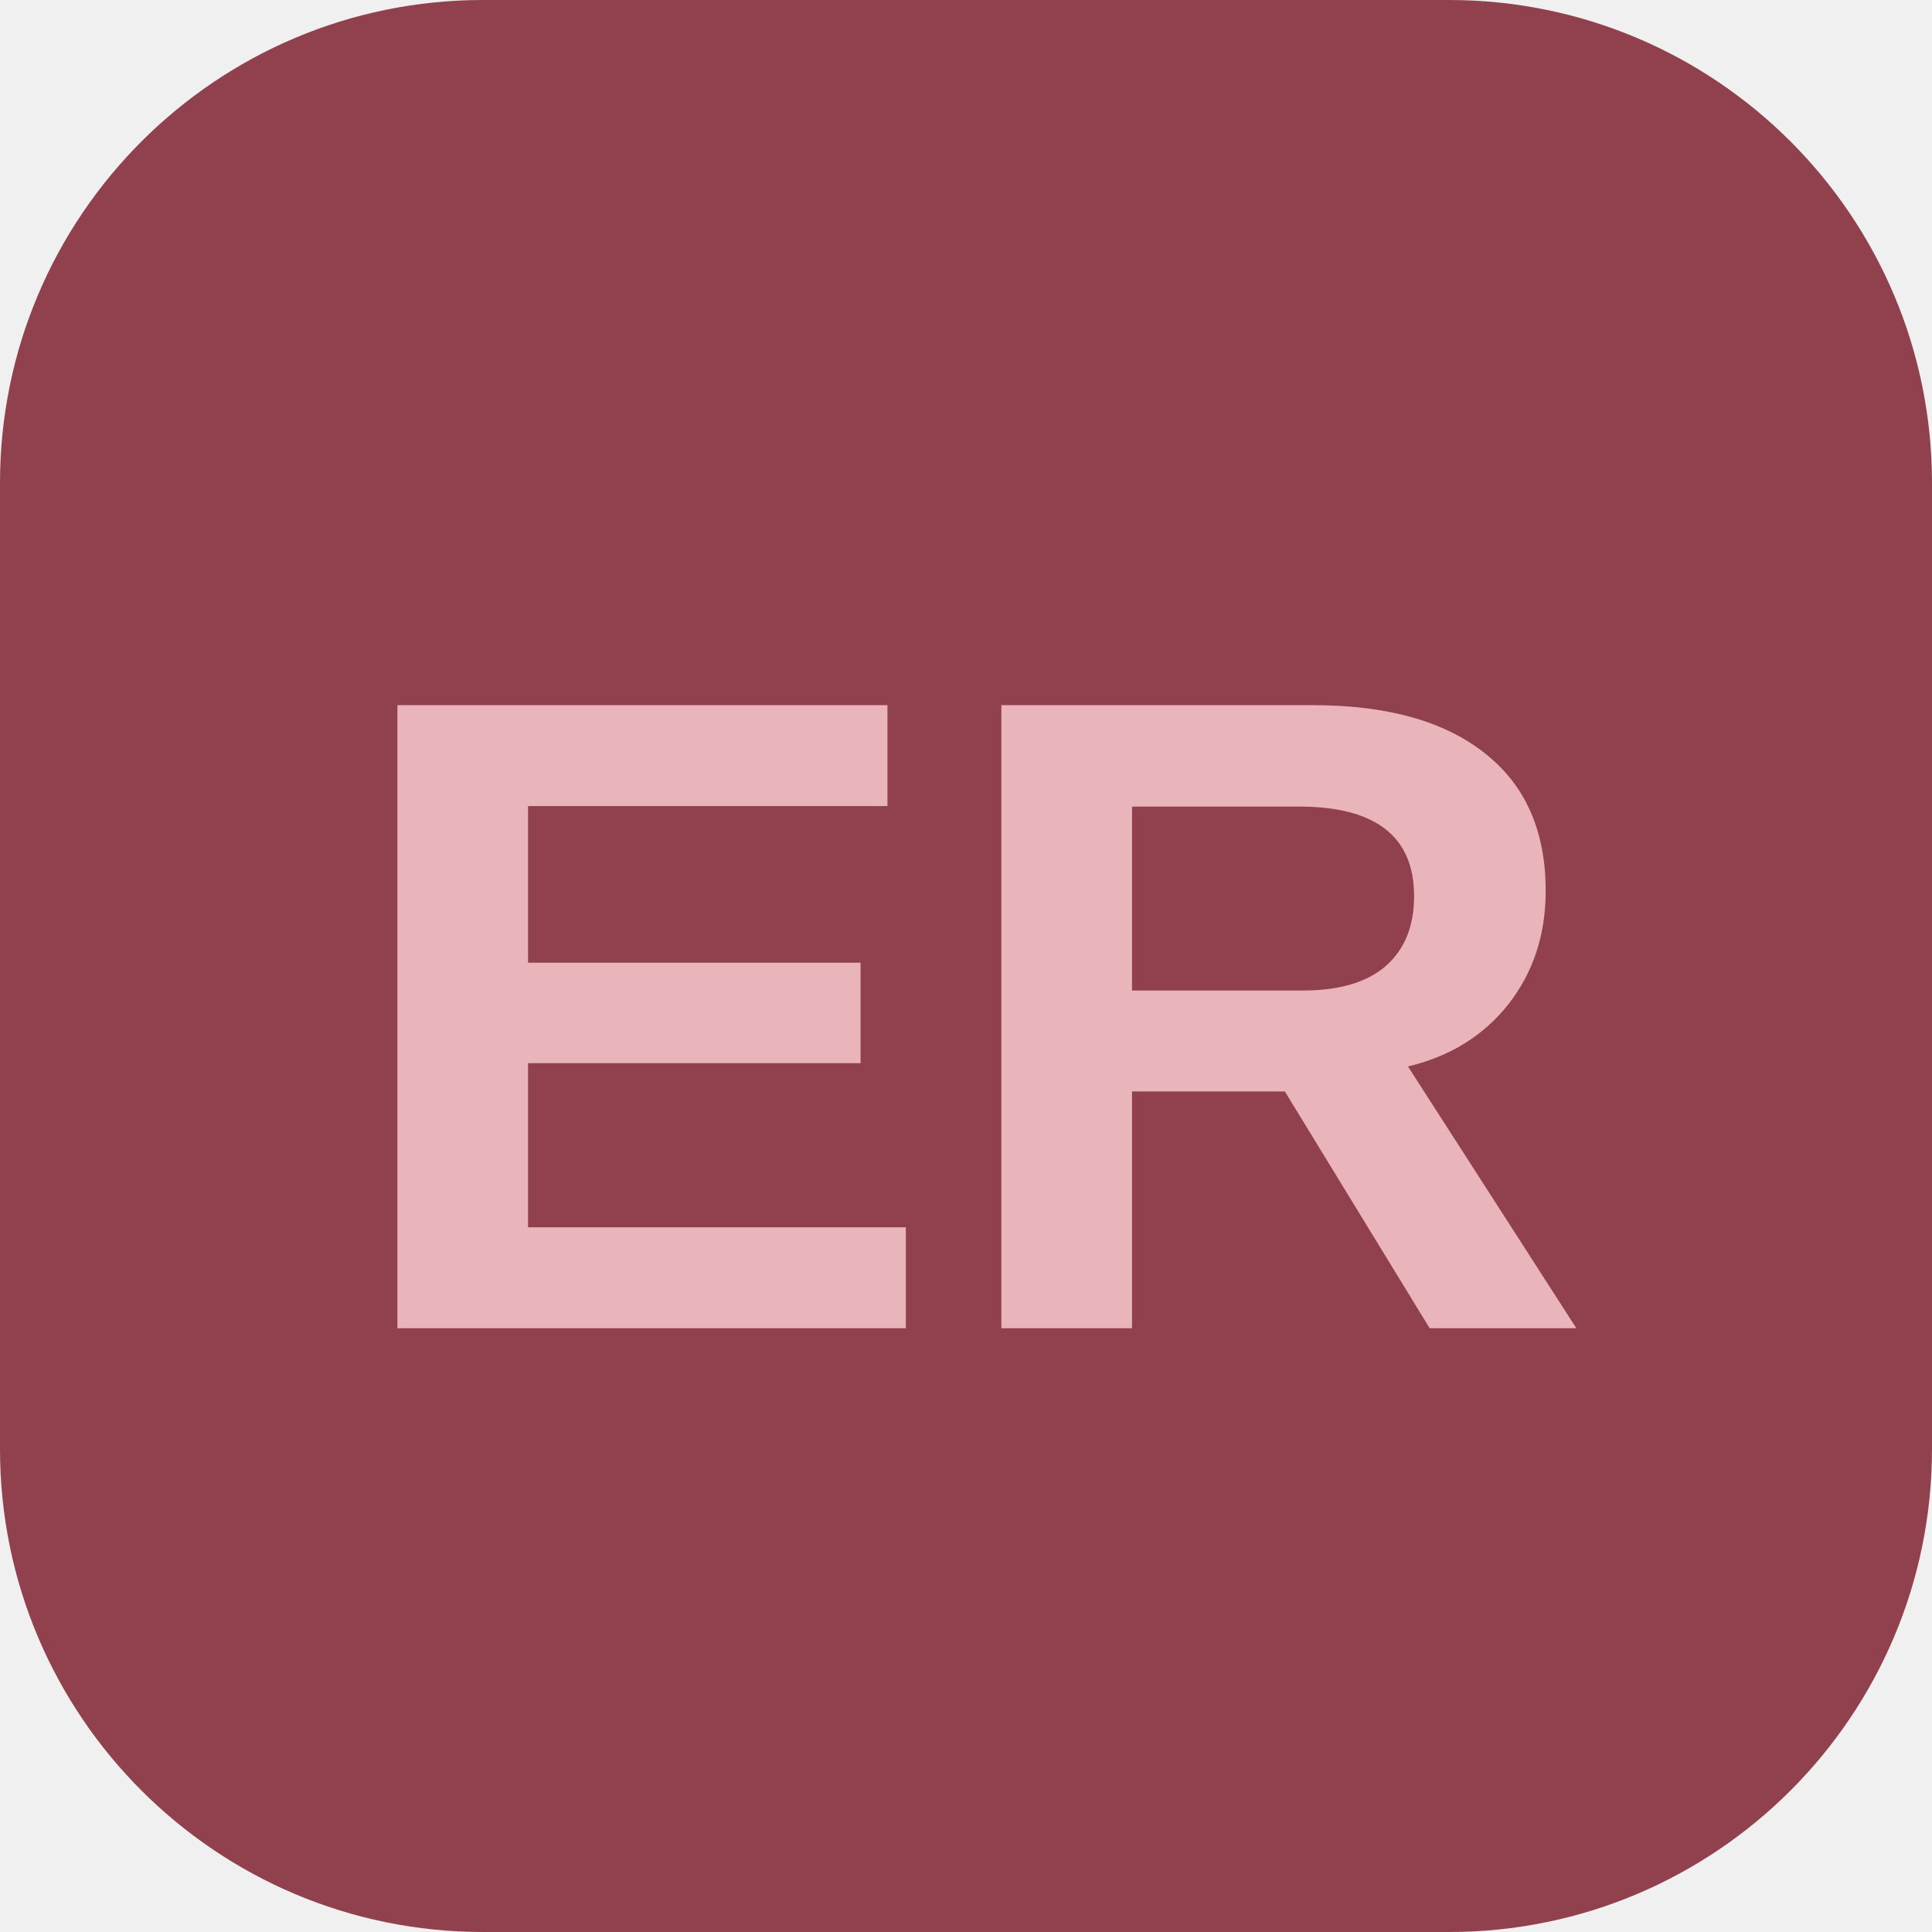
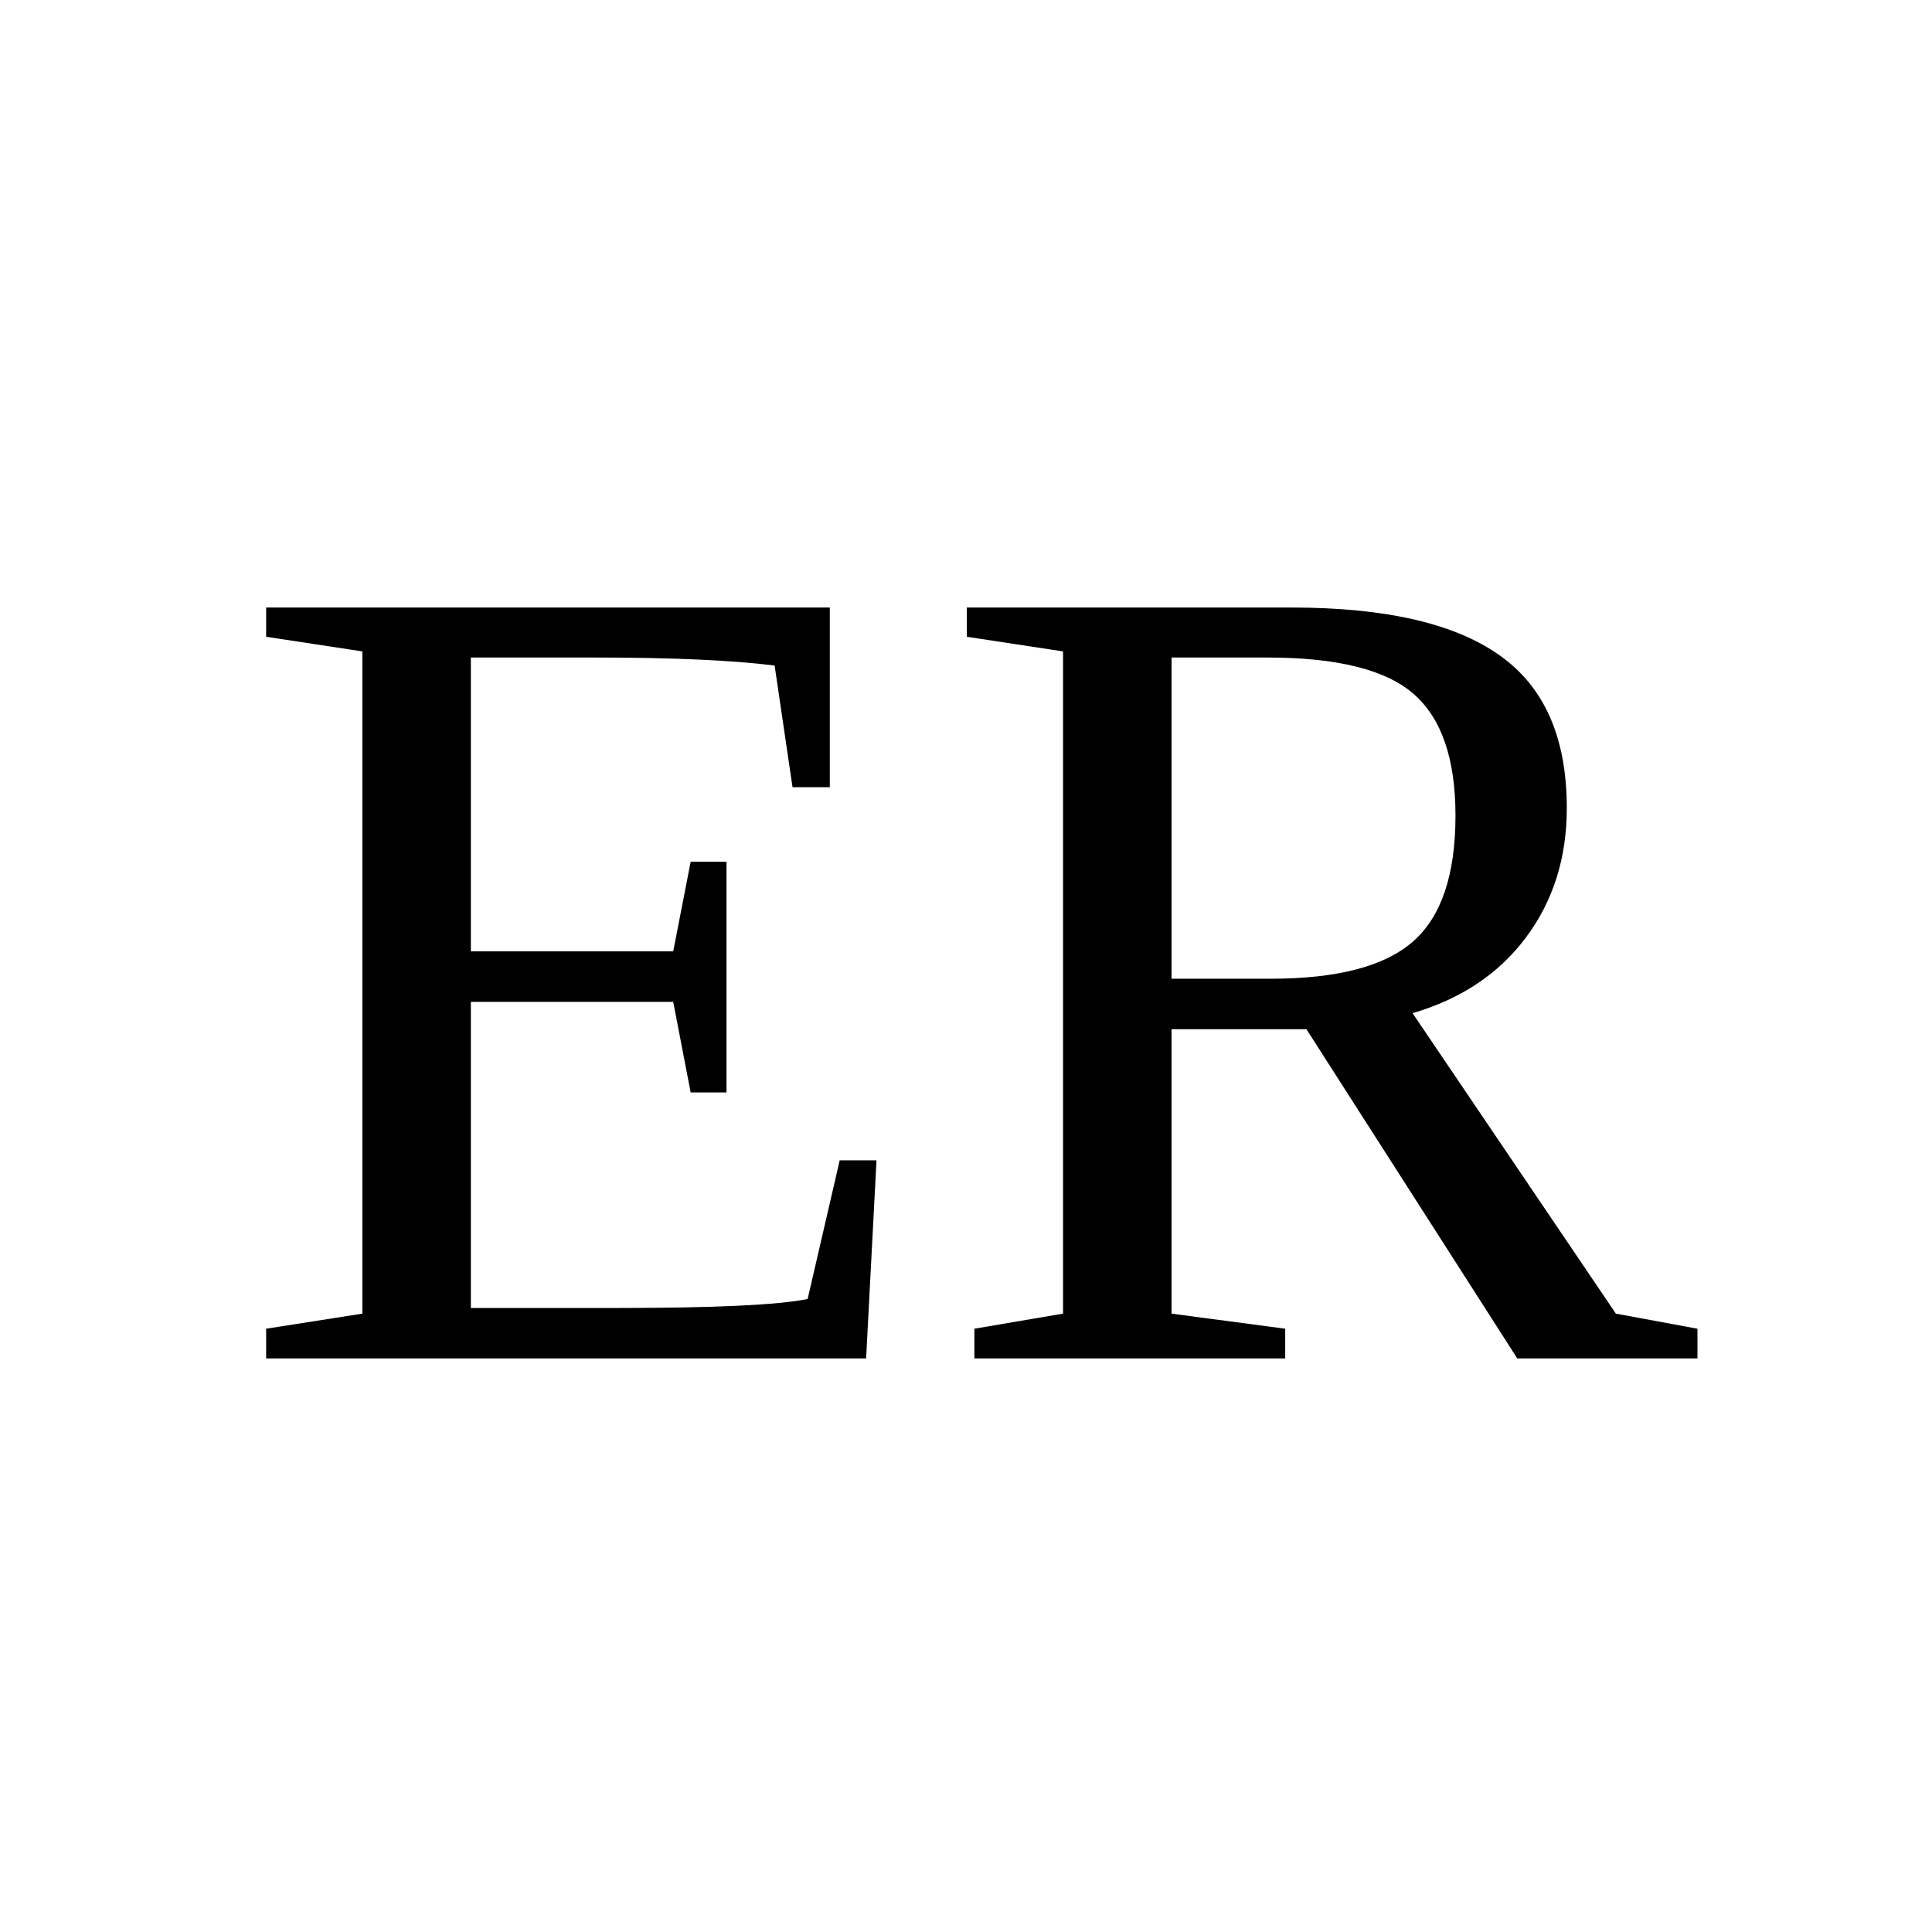
<svg xmlns="http://www.w3.org/2000/svg" viewBox="0 0 64 64">
-   <rect width="64" height="64" rx="16" fill="#90414D" />
-   <text x="32" y="44" text-anchor="middle" font-family="Helvetica Neue,Arial,sans-serif" font-size="30" font-weight="800" fill="#EAB4BB">ER</text>
+   <rect width="64" height="64" fill="#fff" />
+   <text x="32" y="45" text-anchor="middle" font-family="Times New Roman,Times,serif" font-size="38" fill="#000">ER</text>
</svg>
